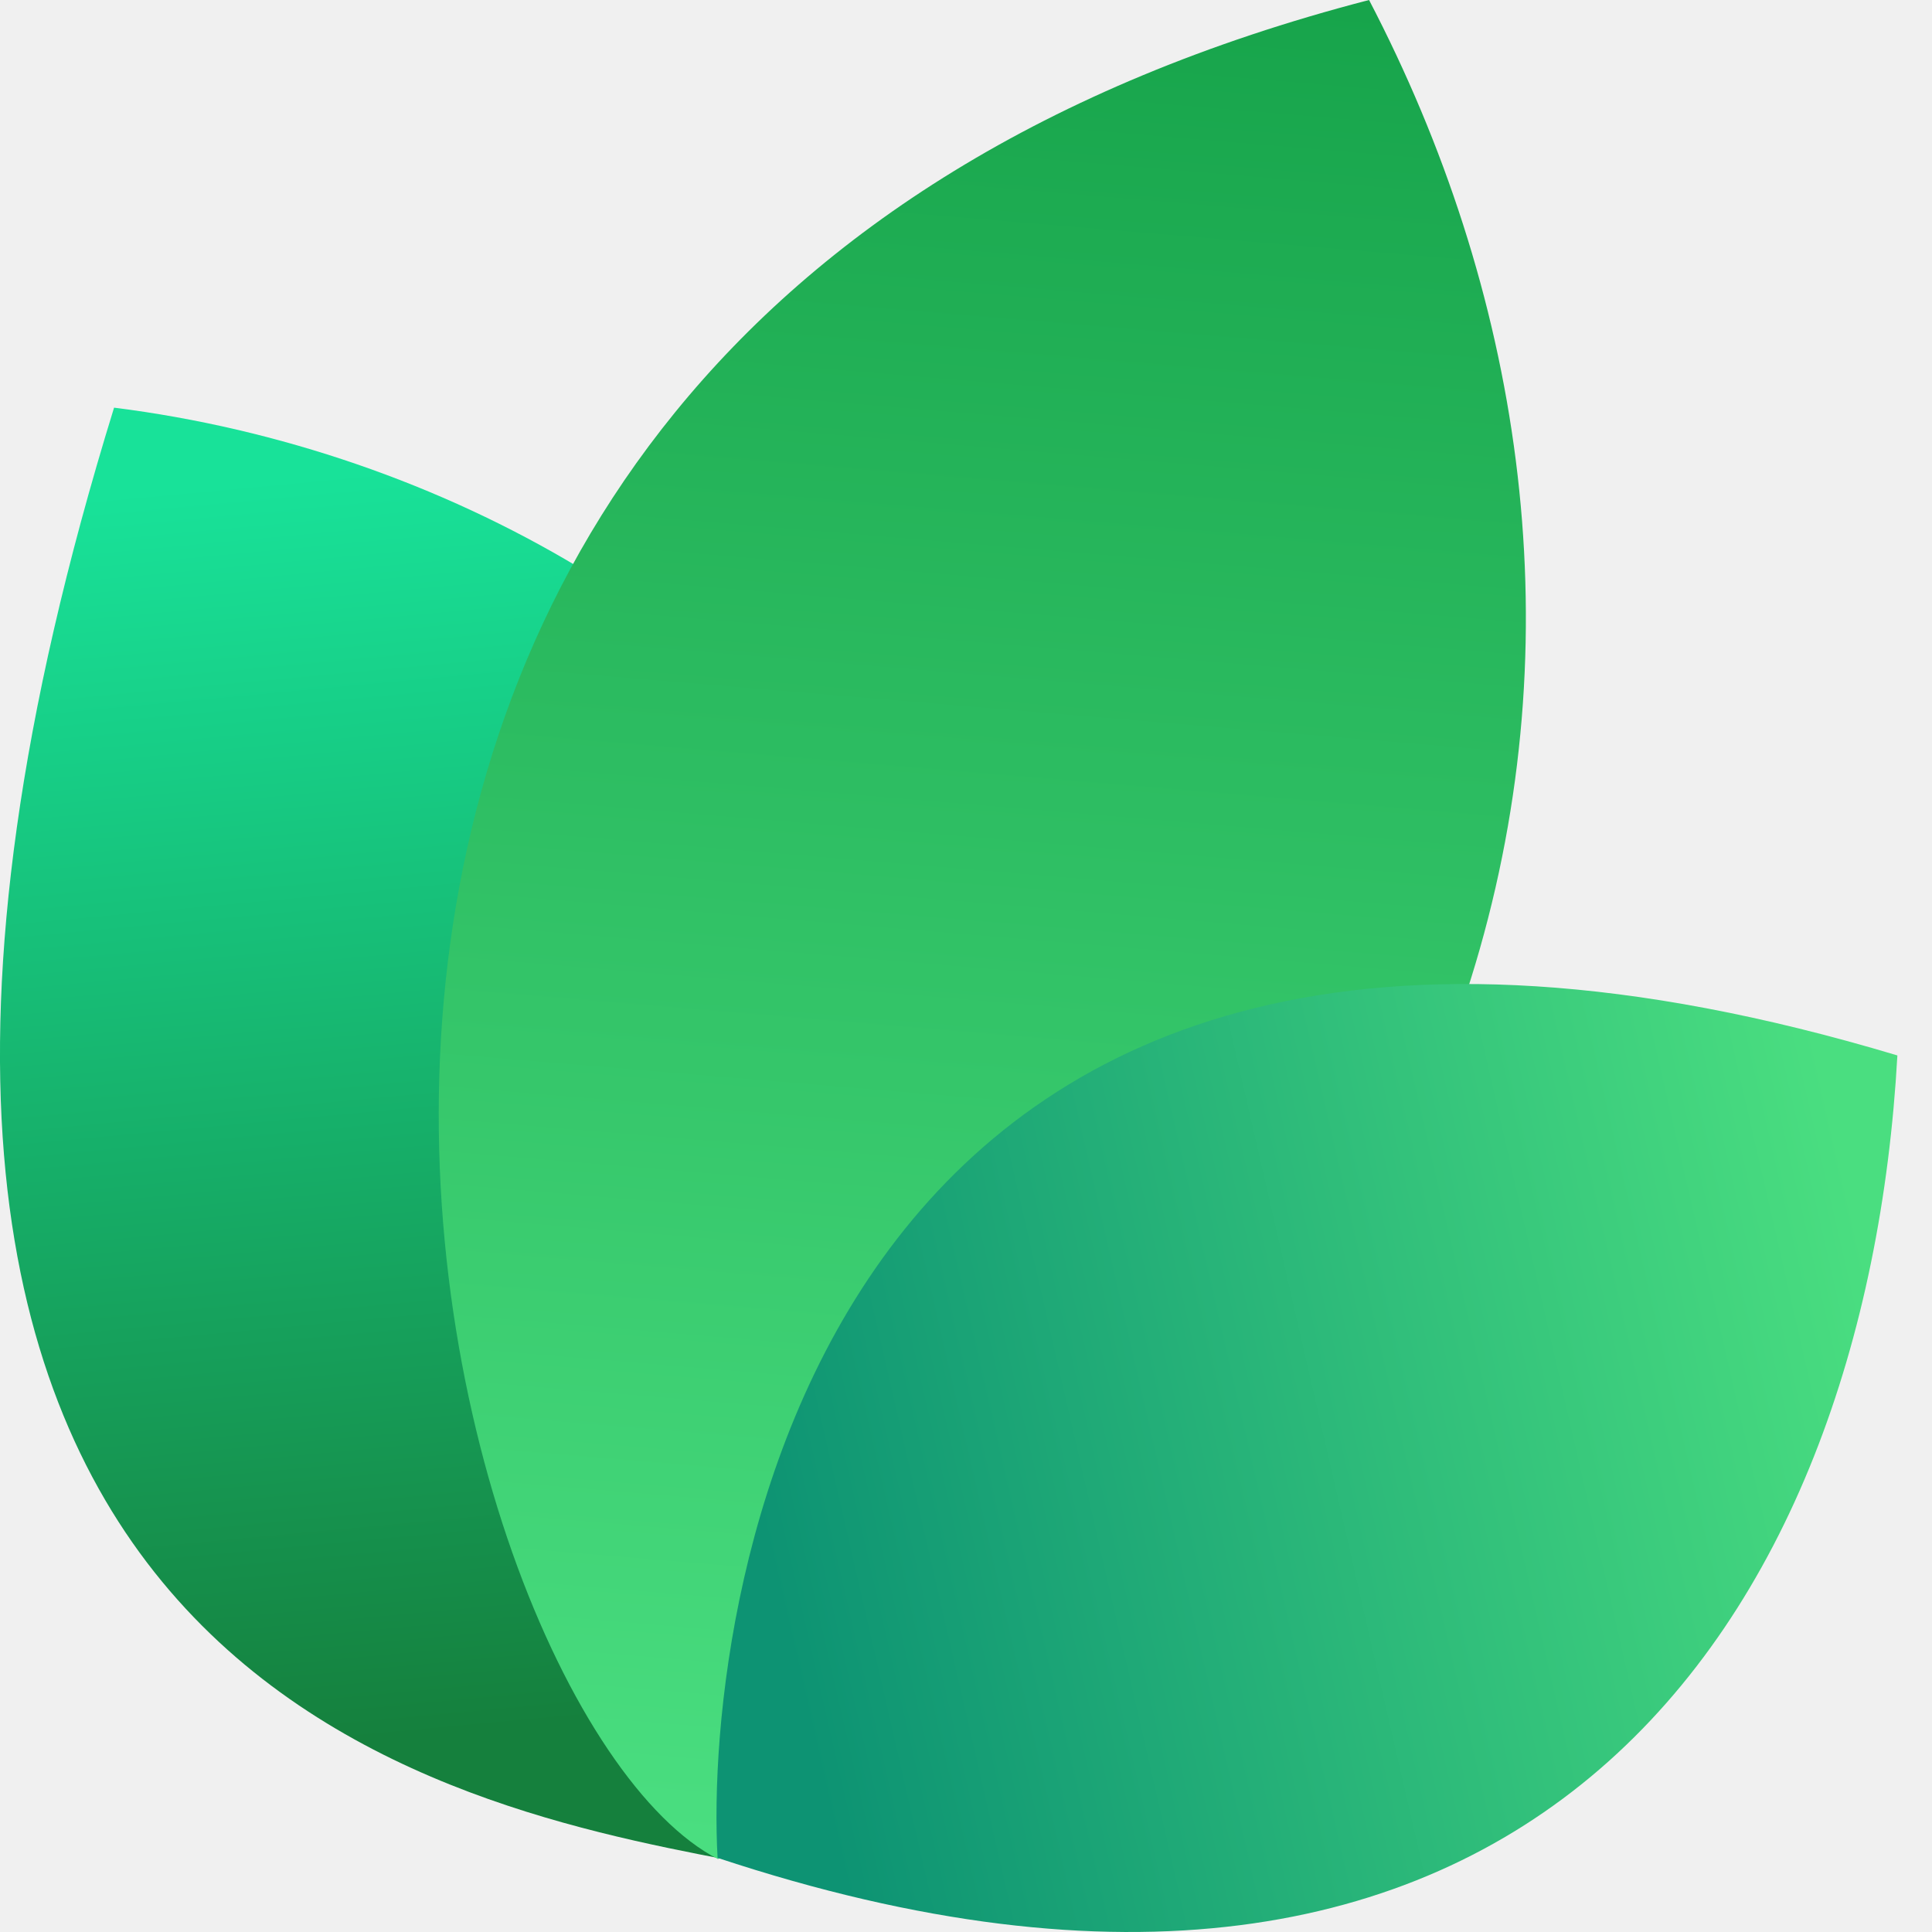
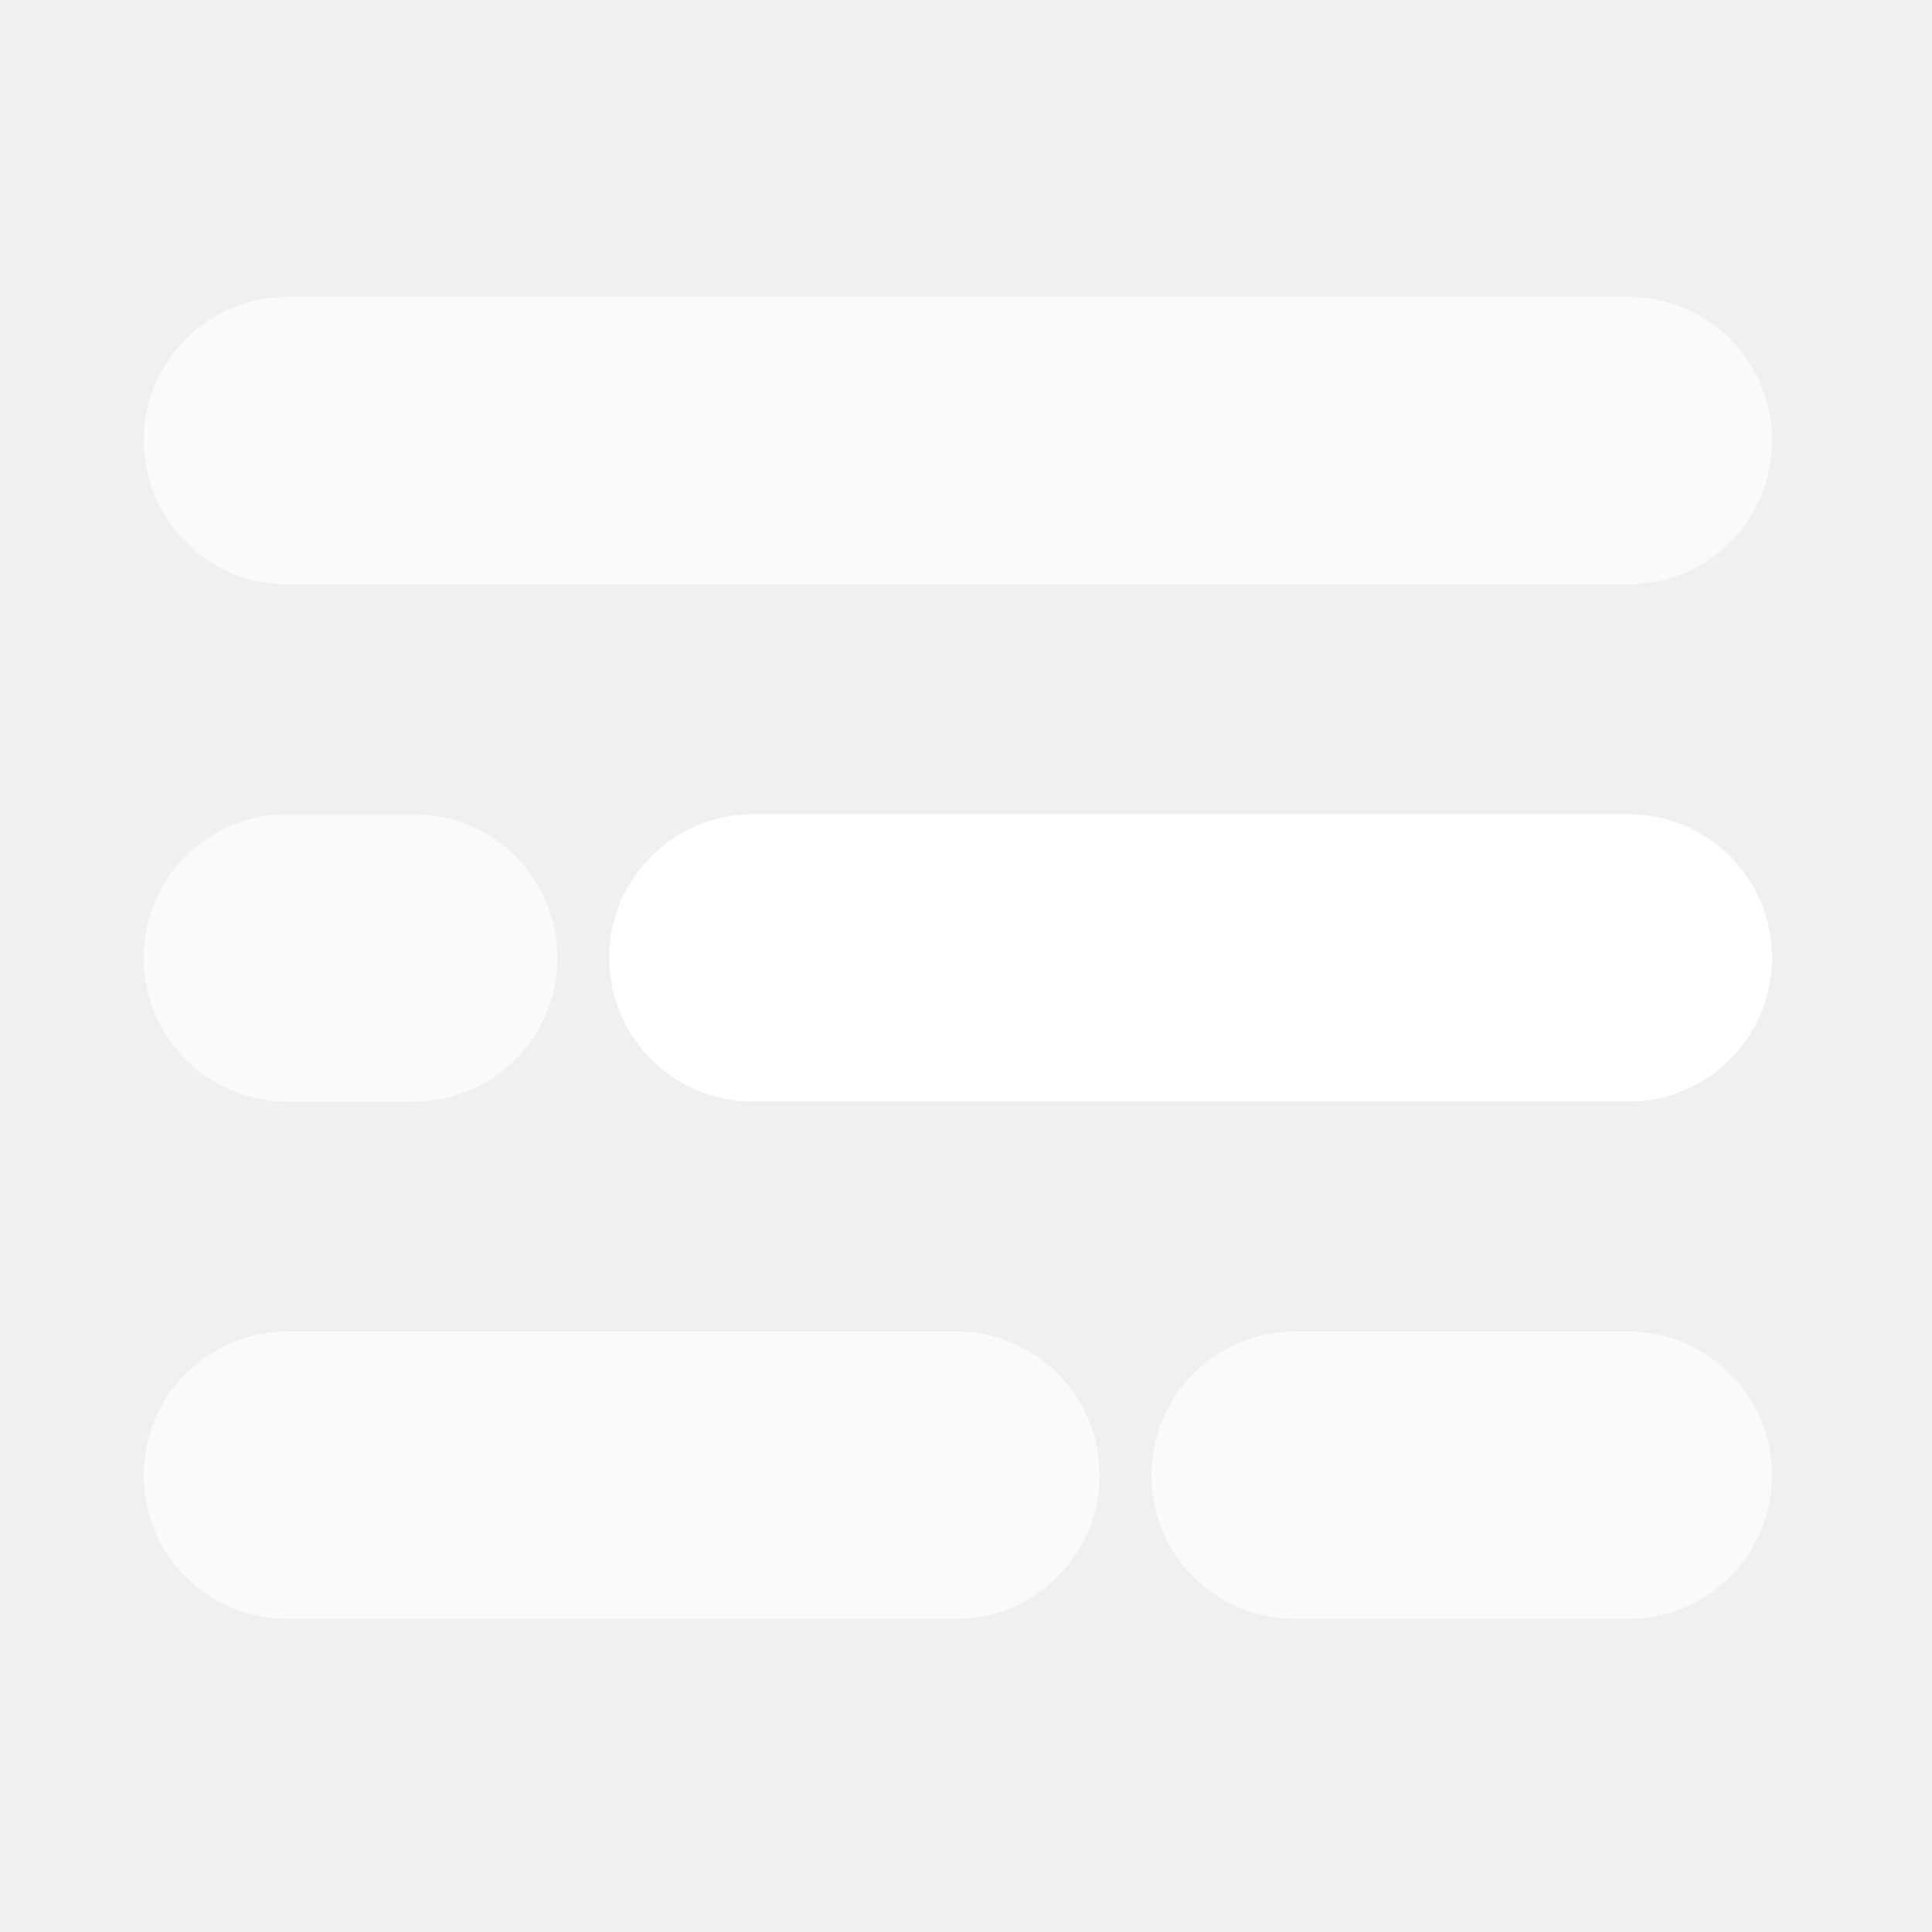
- <svg xmlns="http://www.w3.org/2000/svg" width="24" height="24" viewBox="0 0 24 24" fill="none">
-   <path d="M9.061 23.108C5.268 22.377 -3.391 20.627 1.417 5.064C9.634 6.099 16.973 14.064 9.061 23.108Z" fill="url(#paint0_linear_17557_2021)" />
-   <path d="M8.919 23.094C5.276 21.222 0.784 4.209 17.007 0C20.757 7.193 19.621 16.545 8.919 23.094Z" fill="url(#paint1_linear_17557_2021)" />
-   <path d="M8.914 23.079C8.735 19.882 10.159 9.085 23.57 13.111C23.181 20.123 18.984 26.418 8.914 23.079Z" fill="url(#paint2_linear_17557_2021)" />
-   <defs>
-     <linearGradient id="paint0_linear_17557_2021" x1="3.776" y1="5.916" x2="5.232" y2="21.559" gradientUnits="userSpaceOnUse">
-       <stop stop-color="#18E299" />
-       <stop offset="1" stop-color="#15803D" />
-     </linearGradient>
-     <linearGradient id="paint1_linear_17557_2021" x1="12.171" y1="-0.718" x2="10.19" y2="22.983" gradientUnits="userSpaceOnUse">
-       <stop stop-color="#16A34A" />
-       <stop offset="1" stop-color="#4ADE80" />
-     </linearGradient>
-     <linearGradient id="paint2_linear_17557_2021" x1="23.133" y1="15.353" x2="9.338" y2="18.52" gradientUnits="userSpaceOnUse">
-       <stop stop-color="#4ADE80" />
-       <stop offset="1" stop-color="#0D9373" />
-     </linearGradient>
-   </defs>
+ <svg xmlns="http://www.w3.org/2000/svg" width="65" height="65" viewBox="0 0 65 65" fill="none">
+   <rect x="4.834" y="9.99" width="54.787" height="9.668" rx="4.834" fill="#FAFAFA" />
+   <rect x="4.834" y="27.393" width="13.922" height="9.668" rx="4.834" fill="#FAFAFA" />
+   <rect x="20.496" y="27.393" width="39.124" height="9.668" rx="4.834" fill="white" />
+   <rect x="4.834" y="44.796" width="32.163" height="9.668" rx="4.834" fill="#FAFAFA" />
+   <rect x="38.737" y="44.796" width="20.883" height="9.668" rx="4.834" fill="#FAFAFA" />
</svg>
